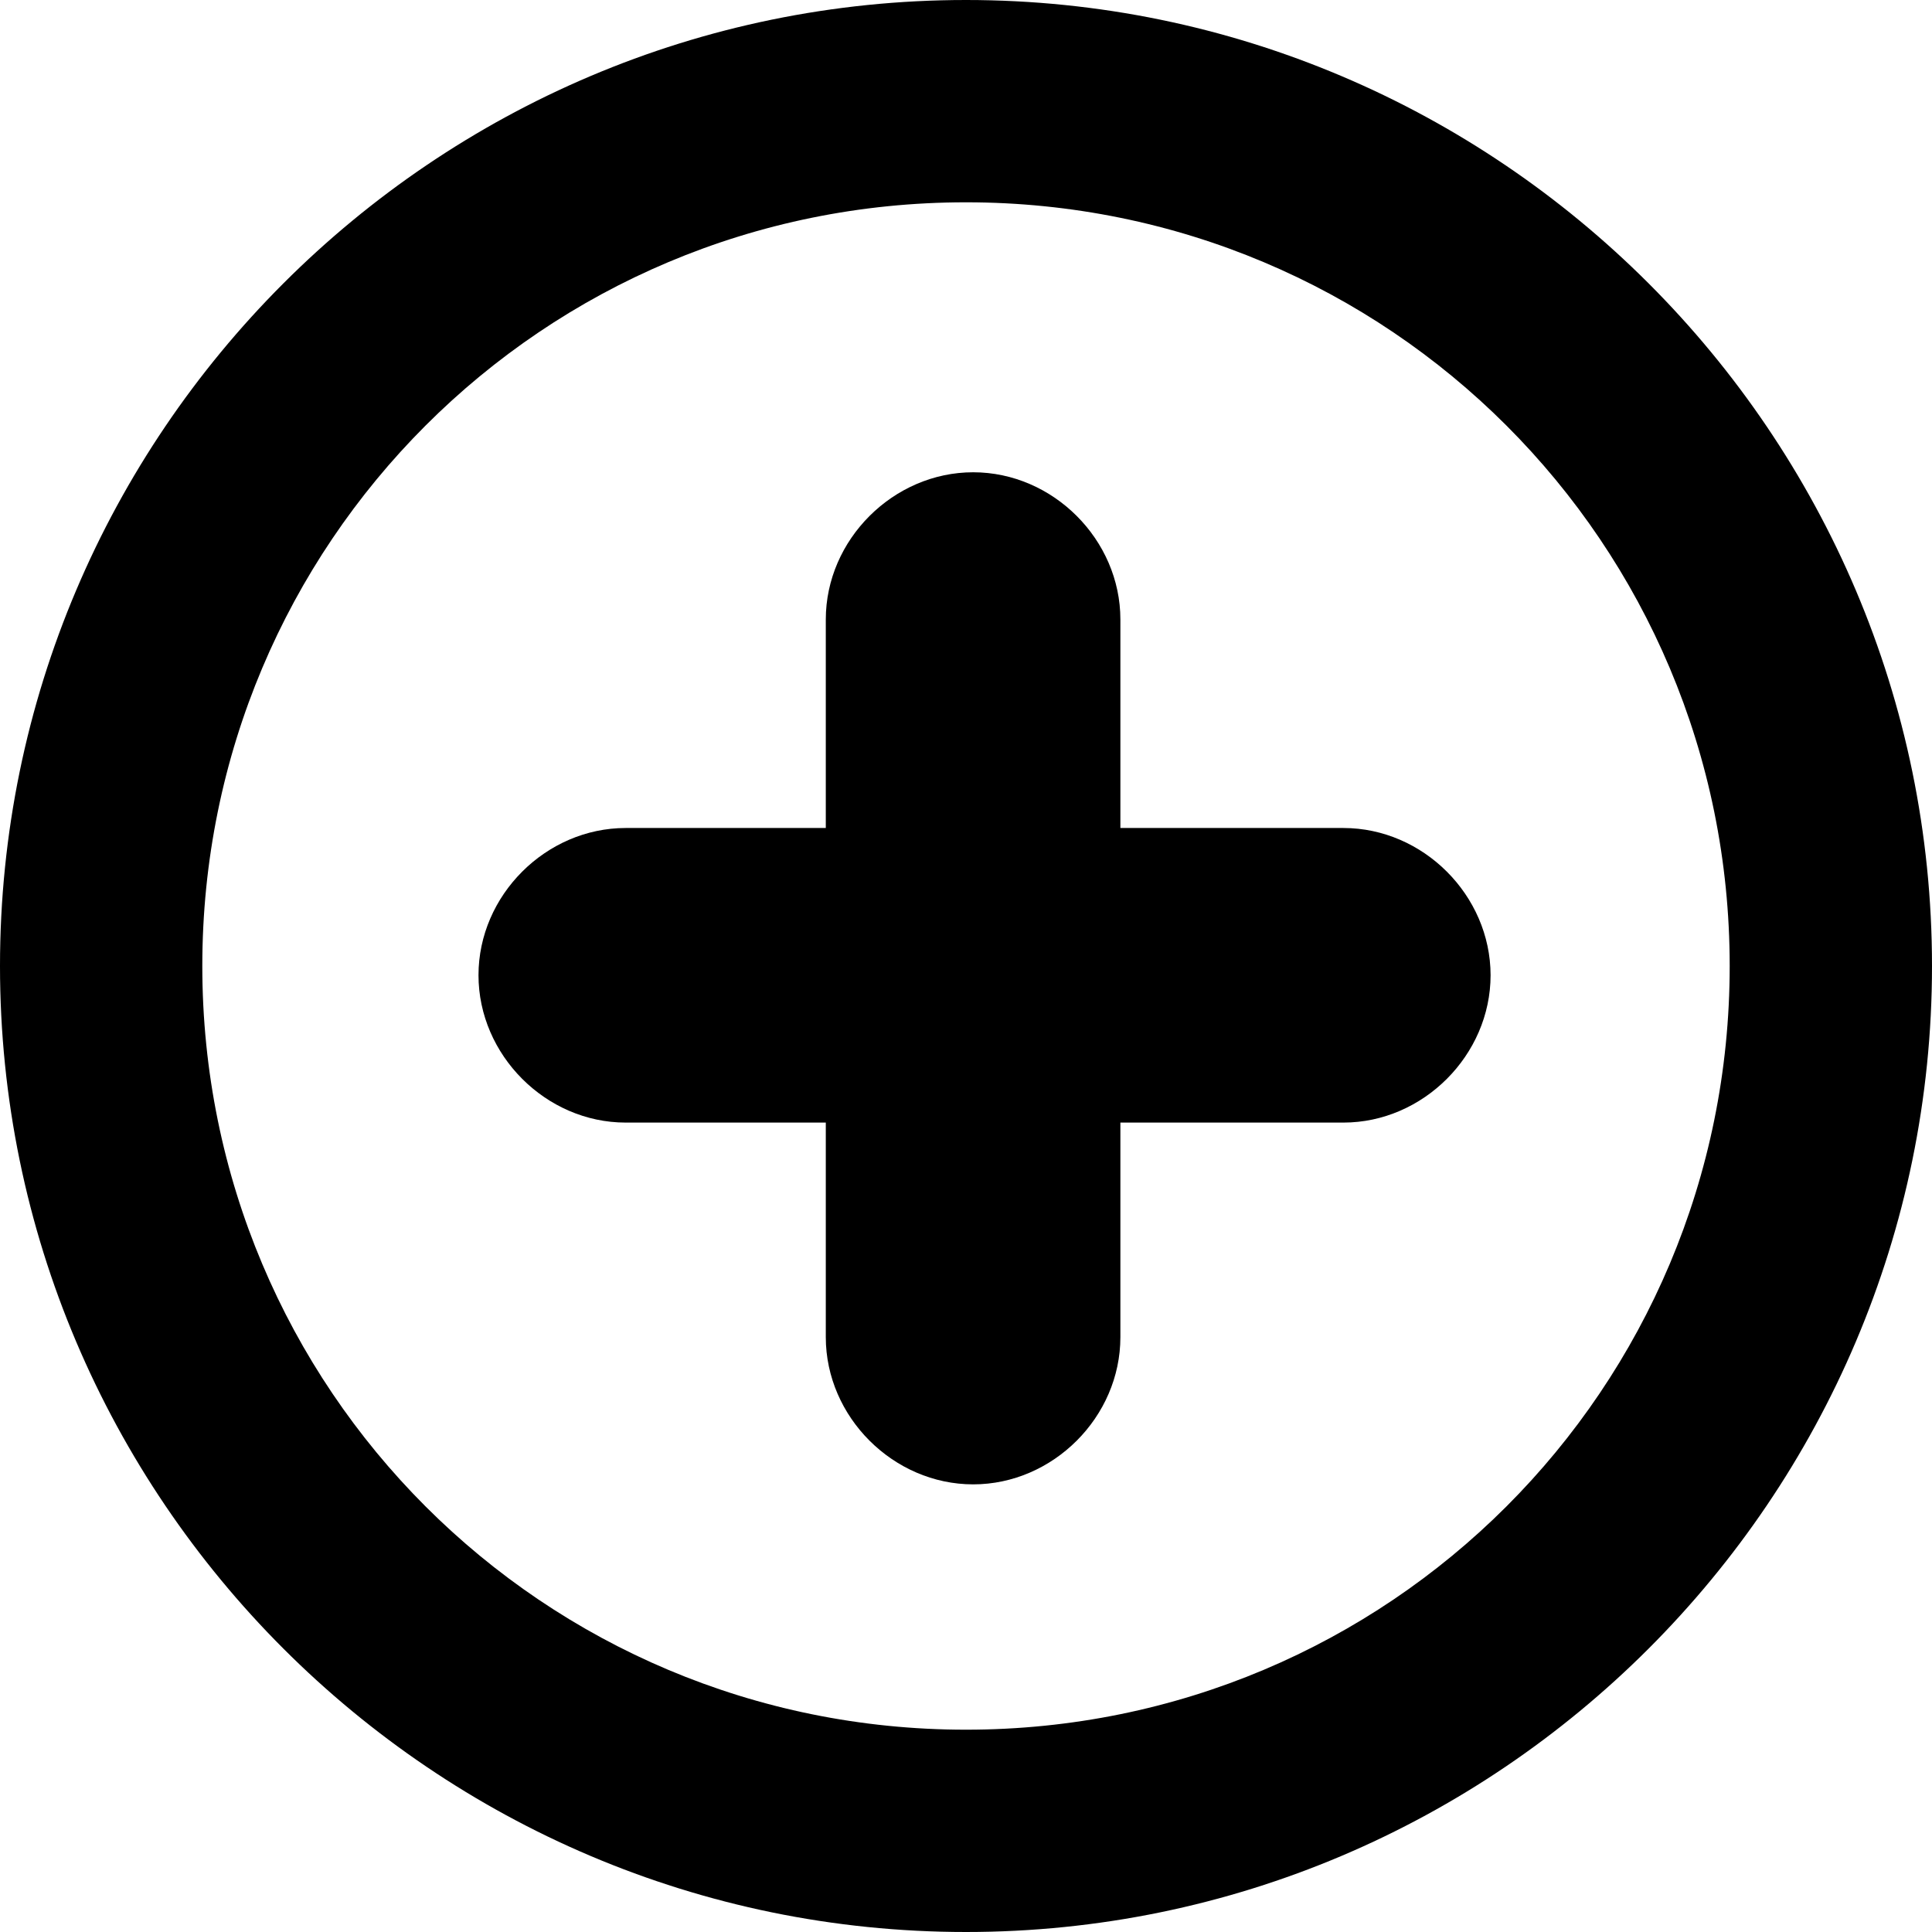
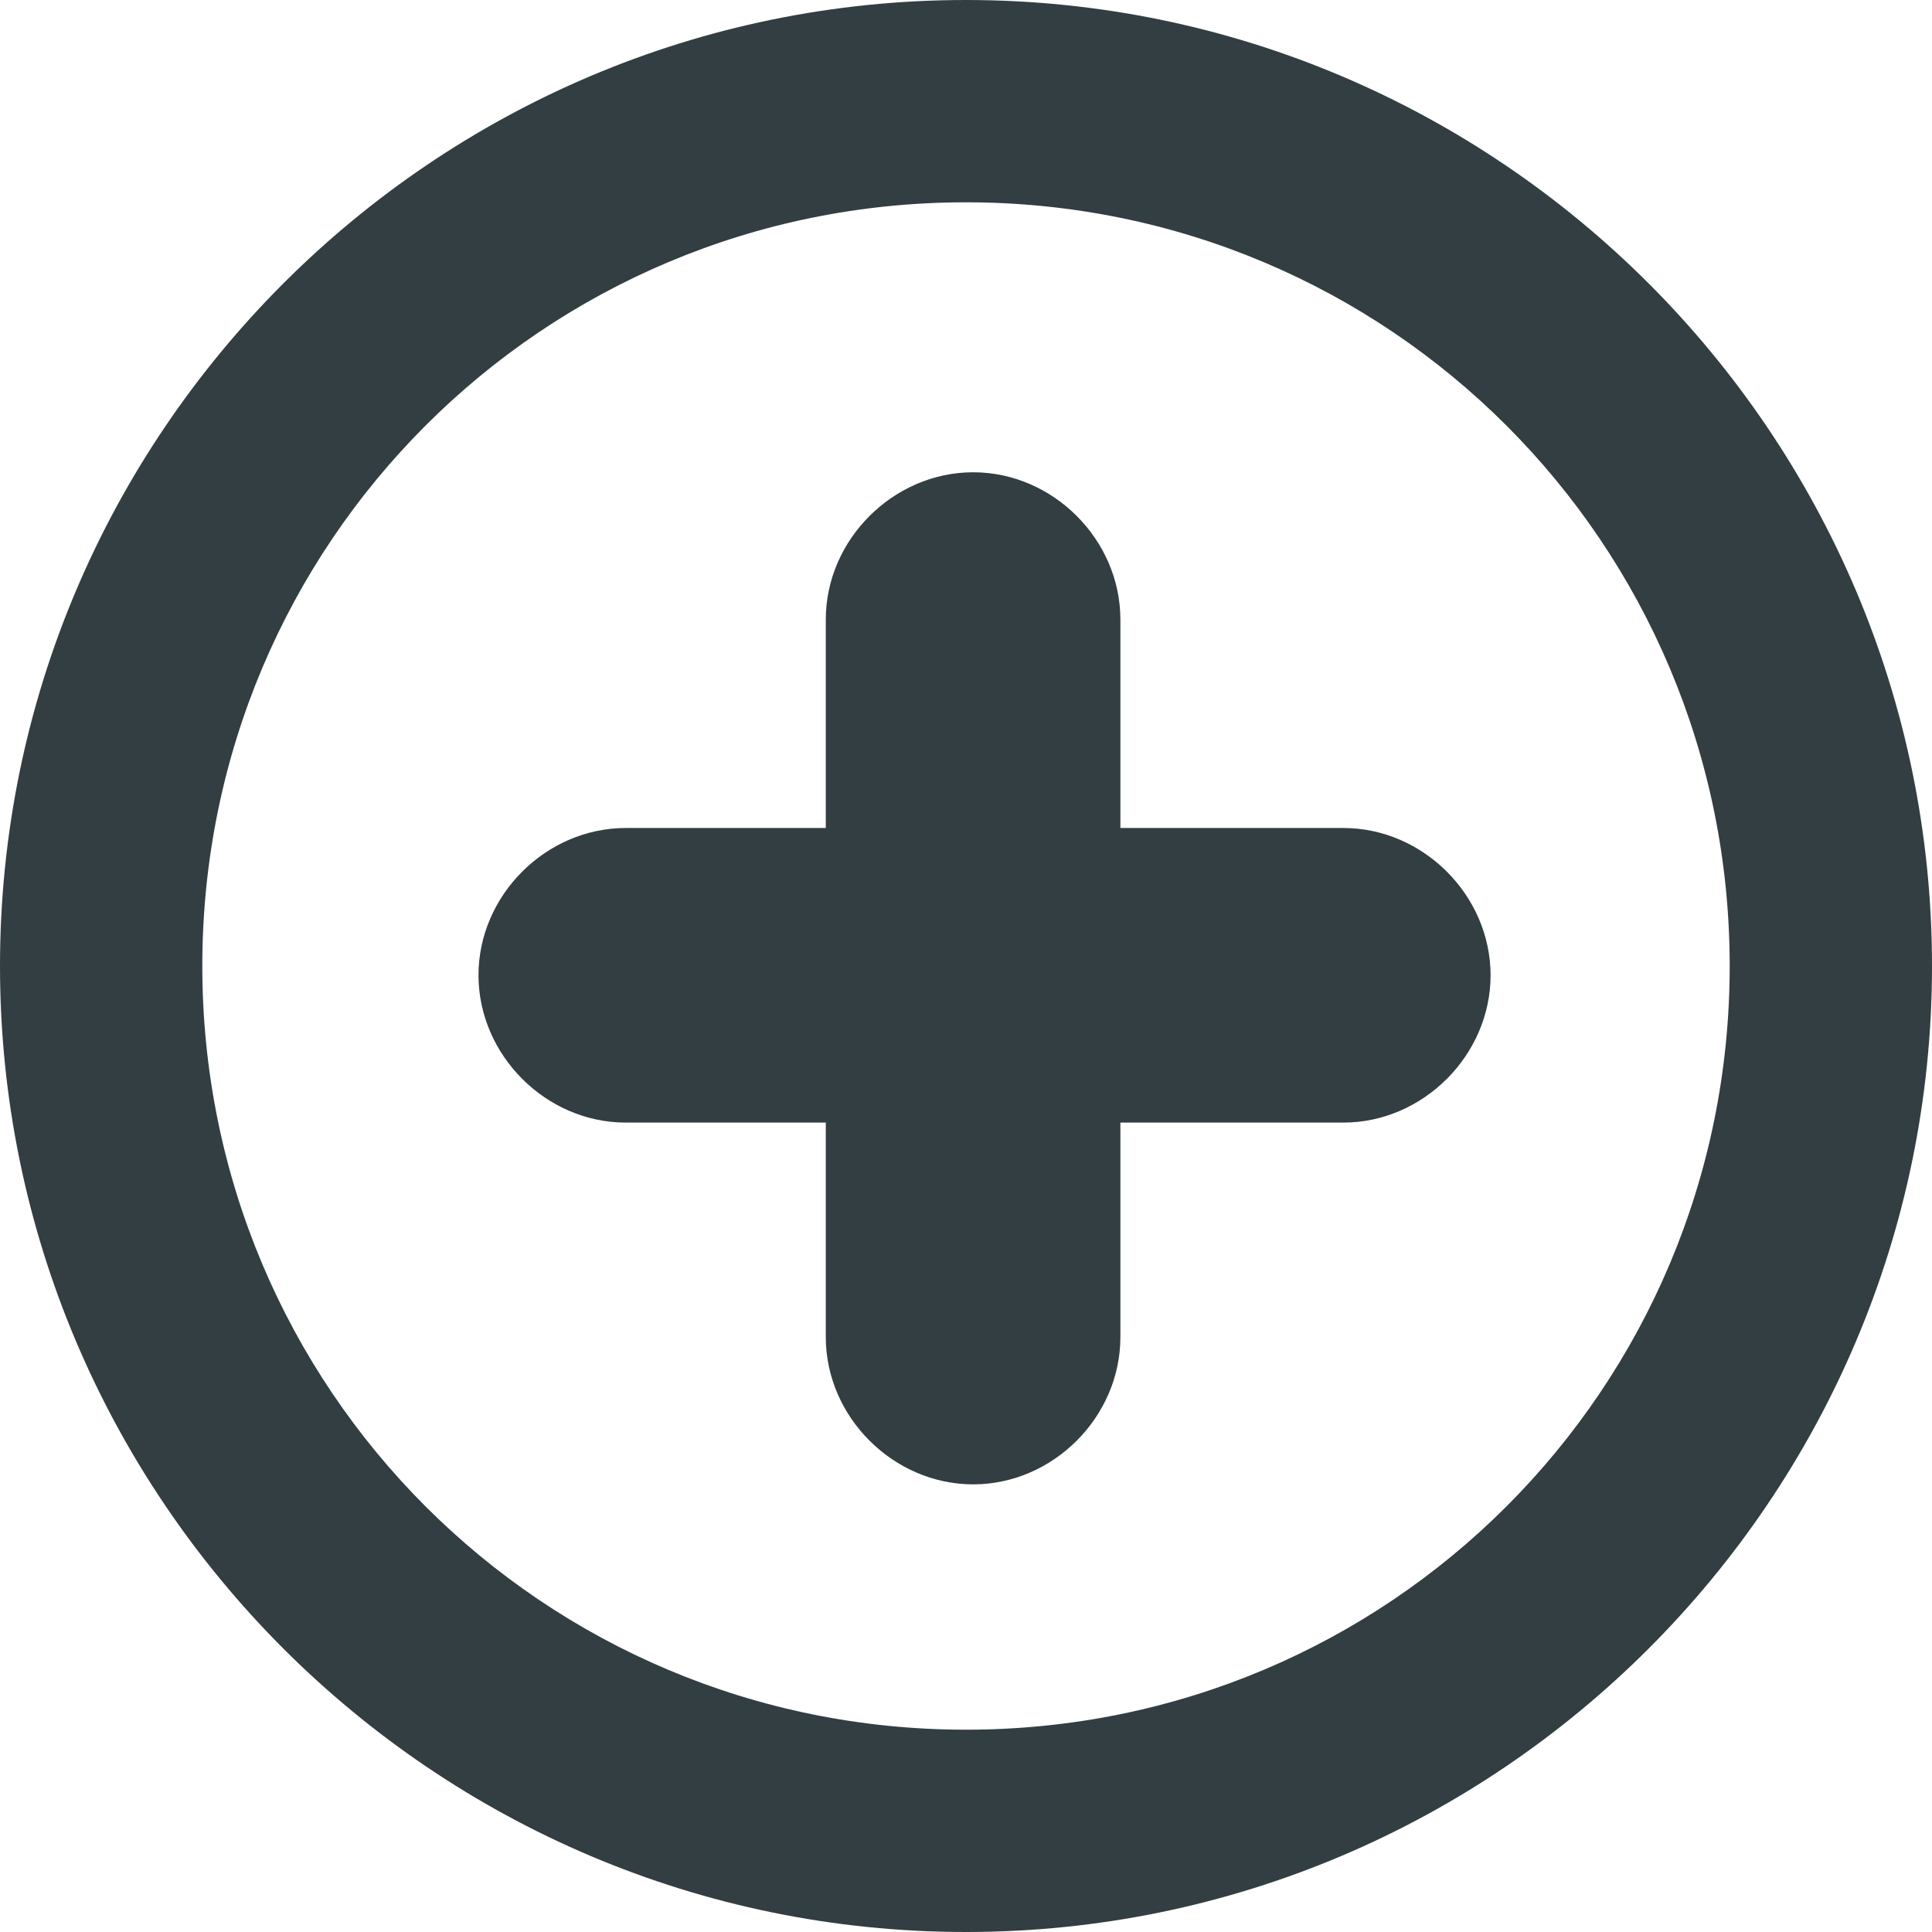
<svg xmlns="http://www.w3.org/2000/svg" width="21px" height="21px" viewBox="0 0 21 21" version="1.1" id="svg29">
  <defs id="defs9">
    <circle id="path-1" cx="10.5" cy="10.5" r="10.5" />
    <rect id="path-2" x="5" y="9.328" width="11" height="2" rx="1" />
    <path d="M11.5,6 L11.5,15 C11.5,15.552 11.052,16 10.5,16 C9.948,16 9.5,15.552 9.5,15 L9.5,6 C9.5,5.448 9.948,5 10.5,5 C11.052,5 11.5,5.448 11.5,6 Z" id="path-3" />
  </defs>
  <g id="Home_Tap-State" transform="translate(-38, -747)" stroke-width="1" stroke="none" fill-rule="evenodd" fill="none">
    <g id="Group" transform="translate(38, 747)">
      <g id="Oval-5">
-         <path style="color:#000000;font-style:normal;font-variant:normal;font-weight:normal;font-stretch:normal;font-size:medium;line-height:normal;font-family:sans-serif;font-variant-ligatures:normal;font-variant-position:normal;font-variant-caps:normal;font-variant-numeric:normal;font-variant-alternates:normal;font-feature-settings:normal;text-indent:0;text-align:start;text-decoration:none;text-decoration-line:none;text-decoration-style:solid;text-decoration-color:#000000;letter-spacing:normal;word-spacing:normal;text-transform:none;writing-mode:lr-tb;direction:ltr;text-orientation:mixed;dominant-baseline:auto;baseline-shift:baseline;text-anchor:start;white-space:normal;shape-padding:0;clip-rule:nonzero;display:inline;overflow:visible;visibility:visible;opacity:1;isolation:auto;mix-blend-mode:normal;color-interpolation:sRGB;color-interpolation-filters:linearRGB;solid-color:#000000;solid-opacity:1;vector-effect:none;fill:#000000;fill-opacity:1;fill-rule:nonzero;stroke:none;stroke-width:2.2;stroke-linecap:butt;stroke-linejoin:miter;stroke-miterlimit:4;stroke-dasharray:none;stroke-dashoffset:0;stroke-opacity:1;color-rendering:auto;image-rendering:auto;shape-rendering:auto;text-rendering:auto;enable-background:accumulate" d="M 10.5,0 C 4.714,0 0,4.714 0,10.5 0,16.286 4.714,21 10.5,21 16.286,21 21,16.286 21,10.5 21,4.714 16.286,0 10.5,0 Z m 0,2.199 c 4.597,0 8.301,3.704 8.301,8.301 0,4.597 -3.704,8.301 -8.301,8.301 -4.597,0 -8.301,-3.704 -8.301,-8.301 0,-4.597 3.704,-8.301 8.301,-8.301 z" id="circle13" />
+         <path style="color:#323E42;font-style:normal;font-variant:normal;font-weight:normal;font-stretch:normal;font-size:medium;line-height:normal;font-family:sans-serif;font-variant-ligatures:normal;font-variant-position:normal;font-variant-caps:normal;font-variant-numeric:normal;font-variant-alternates:normal;font-feature-settings:normal;text-indent:0;text-align:start;text-decoration:none;text-decoration-line:none;text-decoration-style:solid;text-decoration-color:#323E42;letter-spacing:normal;word-spacing:normal;text-transform:none;writing-mode:lr-tb;direction:ltr;text-orientation:mixed;dominant-baseline:auto;baseline-shift:baseline;text-anchor:start;white-space:normal;shape-padding:0;clip-rule:nonzero;display:inline;overflow:visible;visibility:visible;opacity:1;isolation:auto;mix-blend-mode:normal;color-interpolation:sRGB;color-interpolation-filters:linearRGB;solid-color:#323E42;solid-opacity:1;vector-effect:none;fill:#323E42;fill-opacity:1;fill-rule:nonzero;stroke:none;stroke-width:2.2;stroke-linecap:butt;stroke-linejoin:miter;stroke-miterlimit:4;stroke-dasharray:none;stroke-dashoffset:0;stroke-opacity:1;color-rendering:auto;image-rendering:auto;shape-rendering:auto;text-rendering:auto;enable-background:accumulate" d="M 10.5,0 C 4.714,0 0,4.714 0,10.5 0,16.286 4.714,21 10.5,21 16.286,21 21,16.286 21,10.5 21,4.714 16.286,0 10.5,0 Z m 0,2.199 c 4.597,0 8.301,3.704 8.301,8.301 0,4.597 -3.704,8.301 -8.301,8.301 -4.597,0 -8.301,-3.704 -8.301,-8.301 0,-4.597 3.704,-8.301 8.301,-8.301 z" id="circle13" />
        <g transform="rotate(90,10.64183,10.95324)" id="Rectangle-9-7">
-           <path style="color:#000000;font-style:normal;font-variant:normal;font-weight:normal;font-stretch:normal;font-size:medium;line-height:normal;font-family:sans-serif;font-variant-ligatures:normal;font-variant-position:normal;font-variant-caps:normal;font-variant-numeric:normal;font-variant-alternates:normal;font-feature-settings:normal;text-indent:0;text-align:start;text-decoration:none;text-decoration-line:none;text-decoration-style:solid;text-decoration-color:#000000;letter-spacing:normal;word-spacing:normal;text-transform:none;writing-mode:lr-tb;direction:ltr;text-orientation:mixed;dominant-baseline:auto;baseline-shift:baseline;text-anchor:start;white-space:normal;shape-padding:0;clip-rule:nonzero;display:inline;overflow:visible;visibility:visible;opacity:1;isolation:auto;mix-blend-mode:normal;color-interpolation:sRGB;color-interpolation-filters:linearRGB;solid-color:#000000;solid-opacity:1;vector-effect:none;fill:#000000;fill-opacity:1;fill-rule:nonzero;stroke:none;stroke-width:2.2;stroke-linecap:butt;stroke-linejoin:miter;stroke-miterlimit:4;stroke-dasharray:none;stroke-dashoffset:0;stroke-opacity:1;color-rendering:auto;image-rendering:auto;shape-rendering:auto;text-rendering:auto;enable-background:accumulate" d="m 6.422,9.417 c -0.867,0 -1.6,0.732 -1.6,1.6 0,0.867 0.732,1.602 1.6,1.602 h 7.801 c 0.867,0 1.6,-0.734 1.6,-1.602 0,-0.867 -0.732,-1.6 -1.6,-1.6 z" id="rect18-6" />
+           <path style="color:#323E42;font-style:normal;font-variant:normal;font-weight:normal;font-stretch:normal;font-size:medium;line-height:normal;font-family:sans-serif;font-variant-ligatures:normal;font-variant-position:normal;font-variant-caps:normal;font-variant-numeric:normal;font-variant-alternates:normal;font-feature-settings:normal;text-indent:0;text-align:start;text-decoration:none;text-decoration-line:none;text-decoration-style:solid;text-decoration-color:#323E42;letter-spacing:normal;word-spacing:normal;text-transform:none;writing-mode:lr-tb;direction:ltr;text-orientation:mixed;dominant-baseline:auto;baseline-shift:baseline;text-anchor:start;white-space:normal;shape-padding:0;clip-rule:nonzero;display:inline;overflow:visible;visibility:visible;opacity:1;isolation:auto;mix-blend-mode:normal;color-interpolation:sRGB;color-interpolation-filters:linearRGB;solid-color:#323E42;solid-opacity:1;vector-effect:none;fill:#323E42;fill-opacity:1;fill-rule:nonzero;stroke:none;stroke-width:2.2;stroke-linecap:butt;stroke-linejoin:miter;stroke-miterlimit:4;stroke-dasharray:none;stroke-dashoffset:0;stroke-opacity:1;color-rendering:auto;image-rendering:auto;shape-rendering:auto;text-rendering:auto;enable-background:accumulate" d="m 6.422,9.417 c -0.867,0 -1.6,0.732 -1.6,1.6 0,0.867 0.732,1.602 1.6,1.602 h 7.801 c 0.867,0 1.6,-0.734 1.6,-1.602 0,-0.867 -0.732,-1.6 -1.6,-1.6 z" id="rect18-6" />
        </g>
      </g>
      <g id="Rectangle-9">
-         <path style="color:#000000;font-style:normal;font-variant:normal;font-weight:normal;font-stretch:normal;font-size:medium;line-height:normal;font-family:sans-serif;font-variant-ligatures:normal;font-variant-position:normal;font-variant-caps:normal;font-variant-numeric:normal;font-variant-alternates:normal;font-feature-settings:normal;text-indent:0;text-align:start;text-decoration:none;text-decoration-line:none;text-decoration-style:solid;text-decoration-color:#000000;letter-spacing:normal;word-spacing:normal;text-transform:none;writing-mode:lr-tb;direction:ltr;text-orientation:mixed;dominant-baseline:auto;baseline-shift:baseline;text-anchor:start;white-space:normal;shape-padding:0;clip-rule:nonzero;display:inline;overflow:visible;visibility:visible;opacity:1;isolation:auto;mix-blend-mode:normal;color-interpolation:sRGB;color-interpolation-filters:linearRGB;solid-color:#000000;solid-opacity:1;vector-effect:none;fill:#000000;fill-opacity:1;fill-rule:nonzero;stroke:none;stroke-width:2.2;stroke-linecap:butt;stroke-linejoin:miter;stroke-miterlimit:4;stroke-dasharray:none;stroke-dashoffset:0;stroke-opacity:1;color-rendering:auto;image-rendering:auto;shape-rendering:auto;text-rendering:auto;enable-background:accumulate" d="m 6.801,9 c -0.867,0 -1.6,0.732 -1.6,1.6 0,0.867 0.732,1.602 1.6,1.602 h 7.801 c 0.867,0 1.6,-0.734 1.6,-1.602 C 16.201,9.732 15.469,9 14.602,9 Z" id="rect18" />
+         <path style="color:#323E42;font-style:normal;font-variant:normal;font-weight:normal;font-stretch:normal;font-size:medium;line-height:normal;font-family:sans-serif;font-variant-ligatures:normal;font-variant-position:normal;font-variant-caps:normal;font-variant-numeric:normal;font-variant-alternates:normal;font-feature-settings:normal;text-indent:0;text-align:start;text-decoration:none;text-decoration-line:none;text-decoration-style:solid;text-decoration-color:#323E42;letter-spacing:normal;word-spacing:normal;text-transform:none;writing-mode:lr-tb;direction:ltr;text-orientation:mixed;dominant-baseline:auto;baseline-shift:baseline;text-anchor:start;white-space:normal;shape-padding:0;clip-rule:nonzero;display:inline;overflow:visible;visibility:visible;opacity:1;isolation:auto;mix-blend-mode:normal;color-interpolation:sRGB;color-interpolation-filters:linearRGB;solid-color:#323E42;solid-opacity:1;vector-effect:none;fill:#323E42;fill-opacity:1;fill-rule:nonzero;stroke:none;stroke-width:2.2;stroke-linecap:butt;stroke-linejoin:miter;stroke-miterlimit:4;stroke-dasharray:none;stroke-dashoffset:0;stroke-opacity:1;color-rendering:auto;image-rendering:auto;shape-rendering:auto;text-rendering:auto;enable-background:accumulate" d="m 6.801,9 c -0.867,0 -1.6,0.732 -1.6,1.6 0,0.867 0.732,1.602 1.6,1.602 h 7.801 c 0.867,0 1.6,-0.734 1.6,-1.602 C 16.201,9.732 15.469,9 14.602,9 Z" id="rect18" />
      </g>
    </g>
  </g>
</svg>
